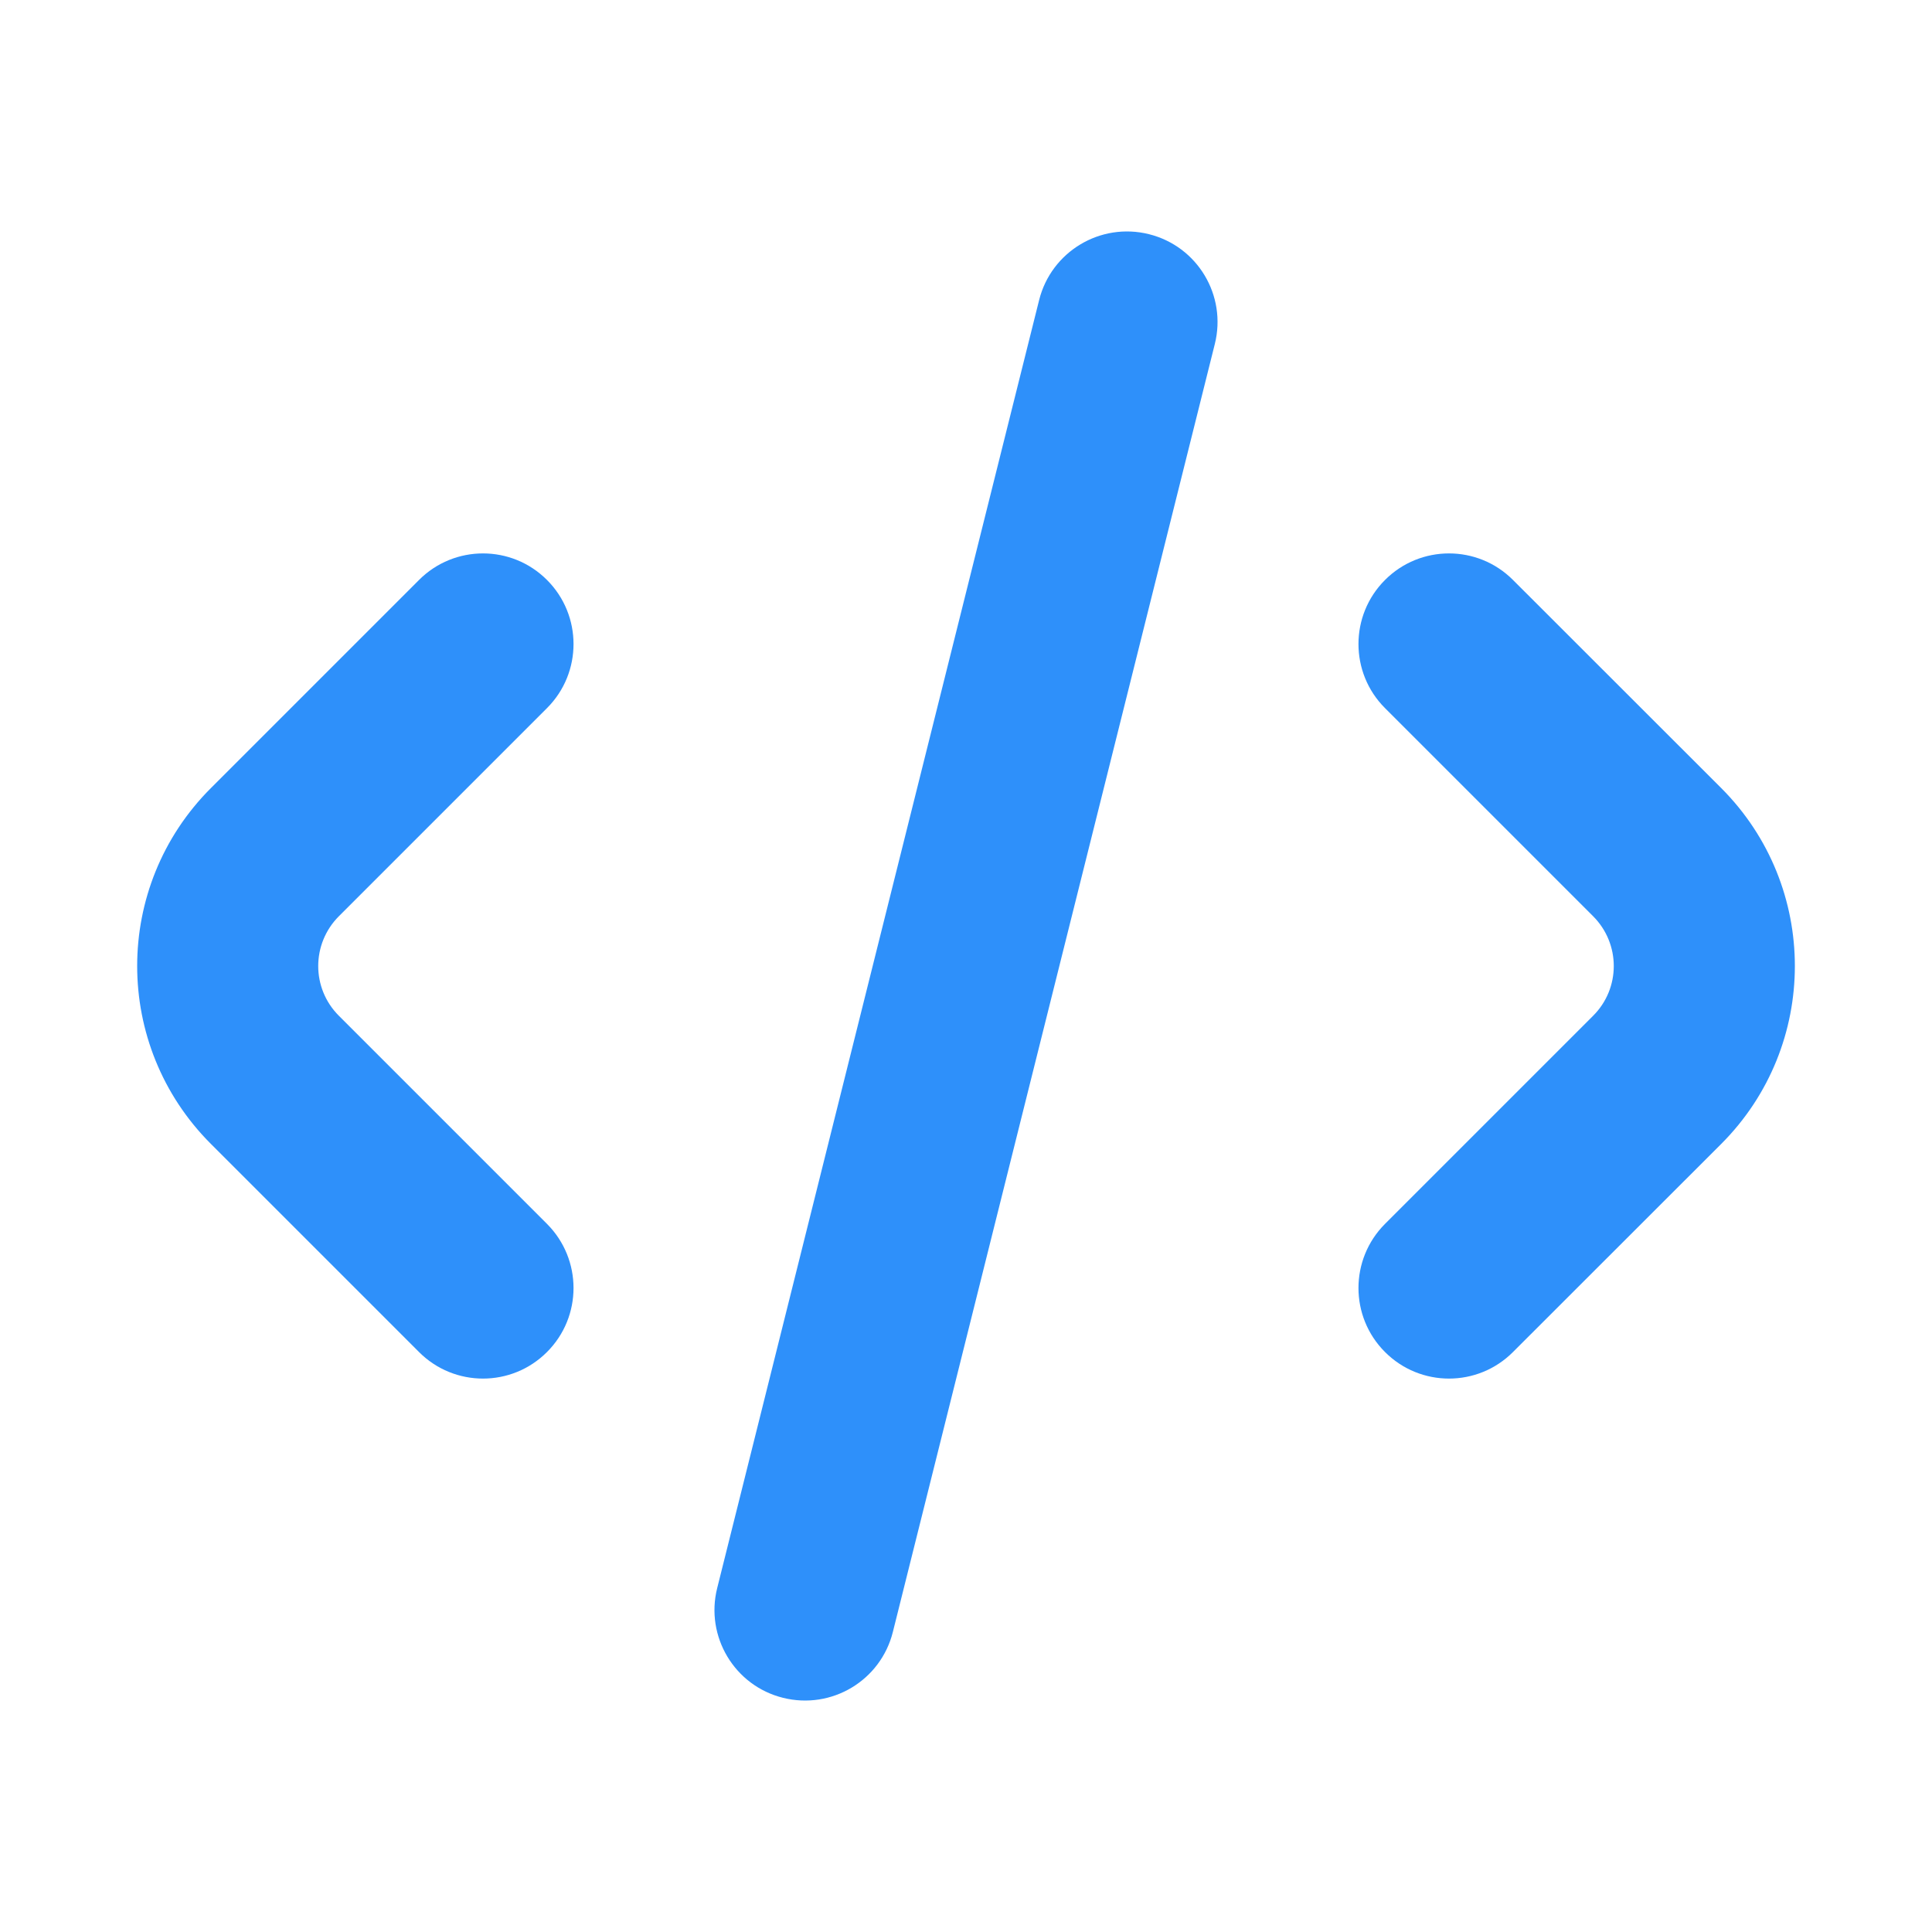
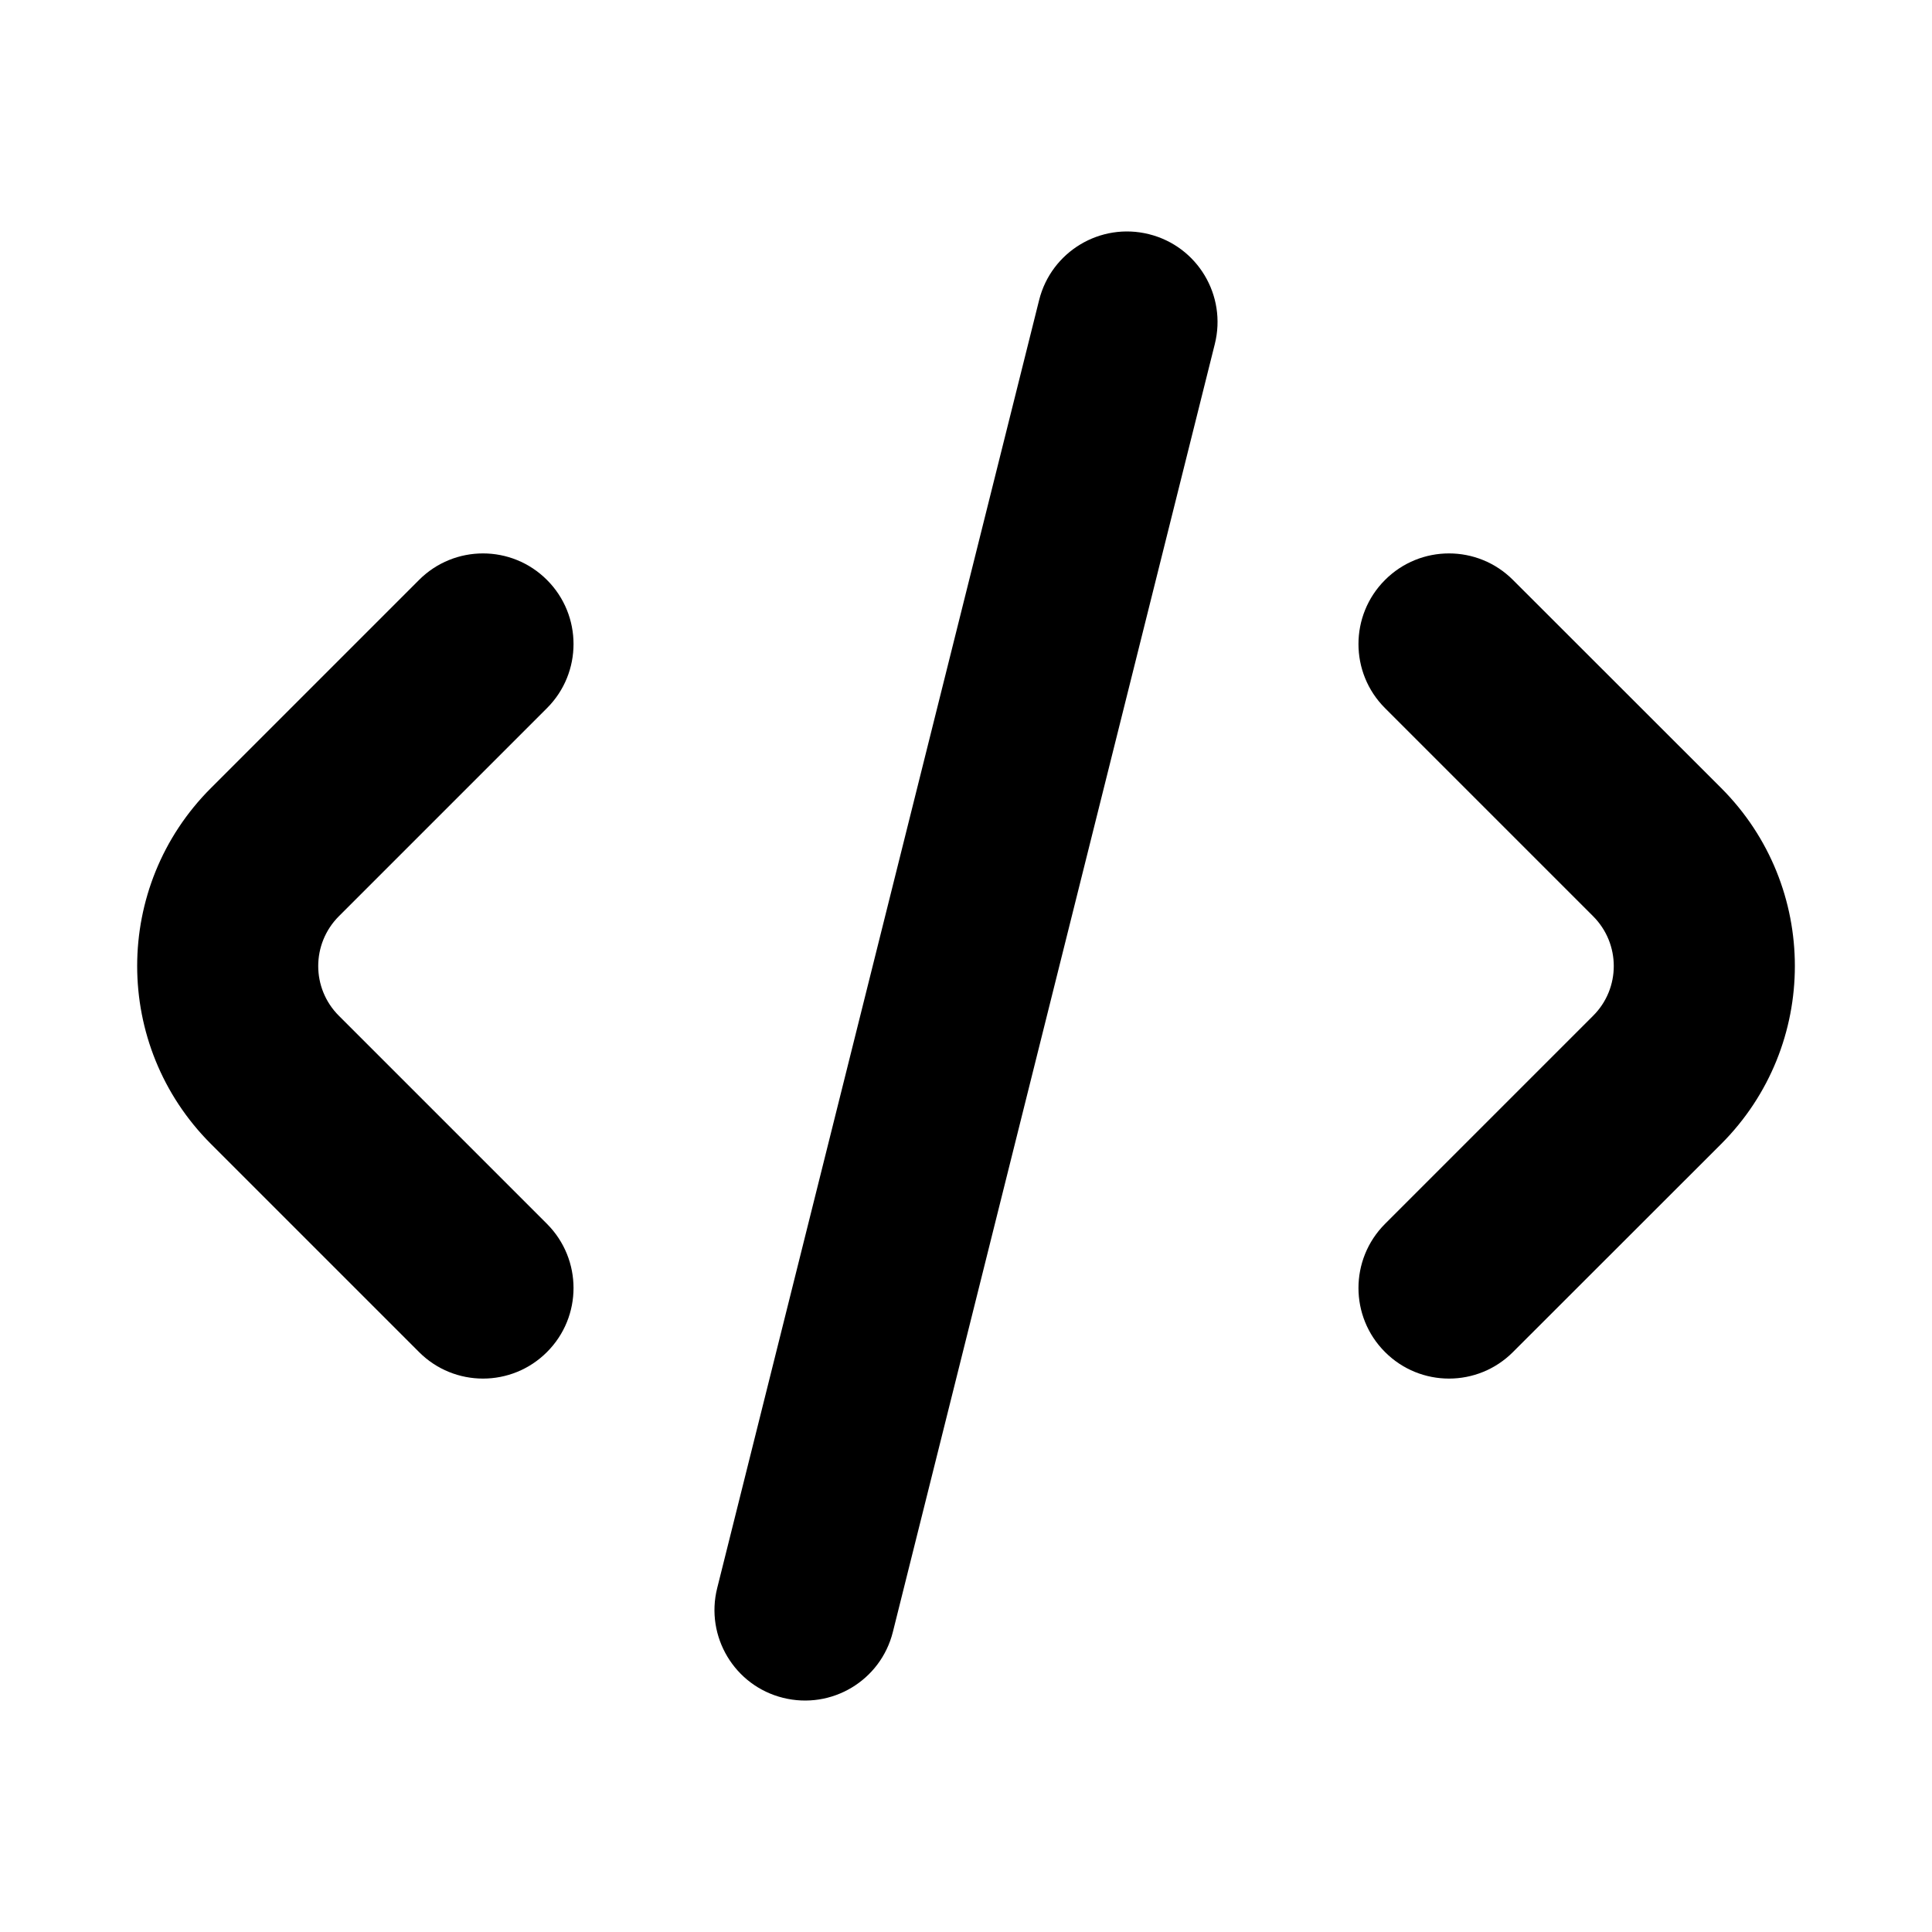
<svg xmlns="http://www.w3.org/2000/svg" width="14" height="14" viewBox="0 0 14 14" fill="none" class="w-3.5 h-3.5" data-icon="Code" aria-hidden="true">
  <g id="icons/code">
-     <path id="Vector (Stroke)" fill-rule="evenodd" clip-rule="evenodd" d="M8.326 1.697C8.678 1.785 8.891 2.141 8.803 2.493L6.47 11.826C6.382 12.178 6.026 12.391 5.674 12.303C5.323 12.216 5.109 11.859 5.197 11.508L7.53 2.174C7.618 1.823 7.974 1.609 8.326 1.697ZM3.964 4.203C4.22 4.459 4.22 4.875 3.964 5.131L2.456 6.639C2.456 6.639 2.456 6.639 2.456 6.639C2.256 6.839 2.256 7.162 2.456 7.361C2.456 7.361 2.456 7.361 2.456 7.361L3.964 8.869C4.22 9.126 4.22 9.541 3.964 9.797C3.708 10.054 3.292 10.054 3.036 9.797L1.528 8.289C0.816 7.577 0.816 6.423 1.528 5.711L3.036 4.203C3.292 3.946 3.708 3.946 3.964 4.203ZM10.036 4.203C10.292 3.946 10.708 3.946 10.964 4.203L12.473 5.711C13.184 6.423 13.184 7.577 12.473 8.289L10.964 9.797C10.708 10.054 10.292 10.054 10.036 9.797C9.78 9.541 9.78 9.126 10.036 8.869L11.544 7.361C11.744 7.162 11.744 6.839 11.544 6.639C11.544 6.639 11.544 6.639 11.544 6.639L10.036 5.131C9.78 4.875 9.78 4.459 10.036 4.203Z" fill="#2e90fa" />
+     <path id="Vector (Stroke)" fill-rule="evenodd" clip-rule="evenodd" d="M8.326 1.697C8.678 1.785 8.891 2.141 8.803 2.493L6.47 11.826C6.382 12.178 6.026 12.391 5.674 12.303C5.323 12.216 5.109 11.859 5.197 11.508L7.53 2.174C7.618 1.823 7.974 1.609 8.326 1.697ZM3.964 4.203C4.22 4.459 4.22 4.875 3.964 5.131L2.456 6.639C2.456 6.639 2.456 6.639 2.456 6.639C2.256 6.839 2.256 7.162 2.456 7.361C2.456 7.361 2.456 7.361 2.456 7.361L3.964 8.869C4.22 9.126 4.22 9.541 3.964 9.797C3.708 10.054 3.292 10.054 3.036 9.797L1.528 8.289C0.816 7.577 0.816 6.423 1.528 5.711L3.036 4.203C3.292 3.946 3.708 3.946 3.964 4.203ZM10.036 4.203C10.292 3.946 10.708 3.946 10.964 4.203L12.473 5.711C13.184 6.423 13.184 7.577 12.473 8.289L10.964 9.797C10.708 10.054 10.292 10.054 10.036 9.797C9.78 9.541 9.78 9.126 10.036 8.869L11.544 7.361C11.744 7.162 11.744 6.839 11.544 6.639C11.544 6.639 11.544 6.639 11.544 6.639L10.036 5.131C9.78 4.875 9.78 4.459 10.036 4.203Z" fill="currentColor" />
  </g>
</svg>
